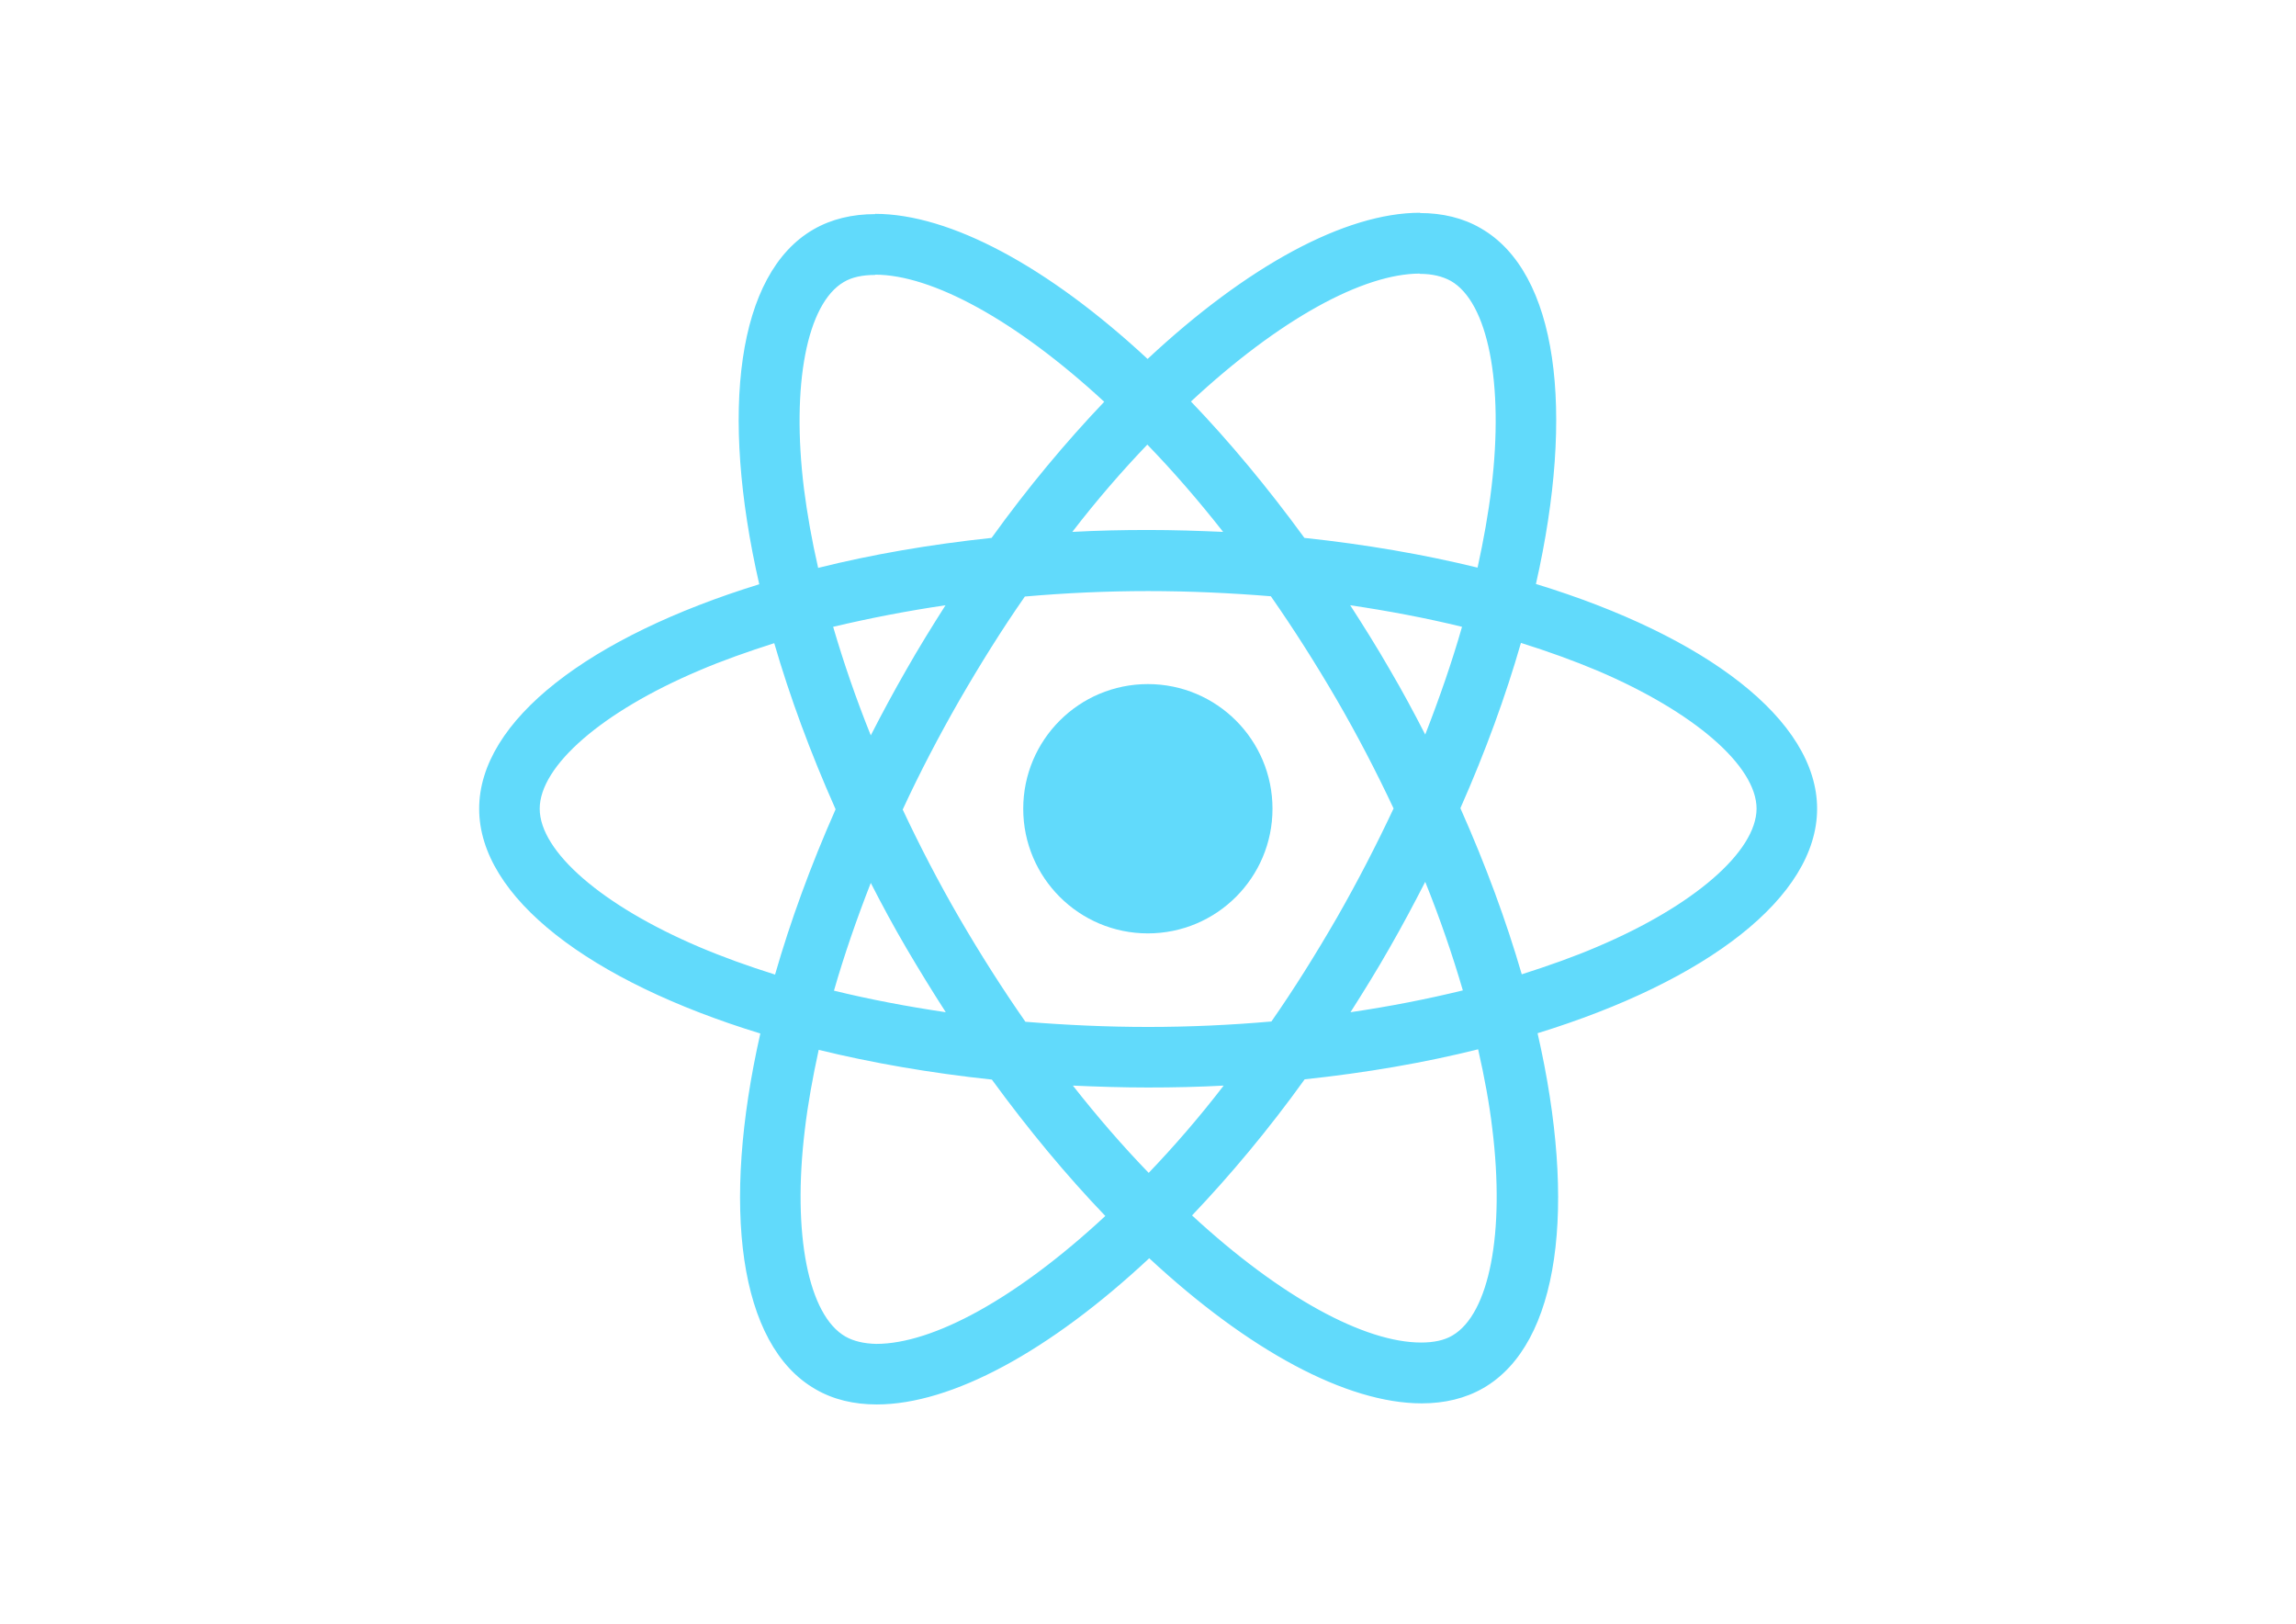
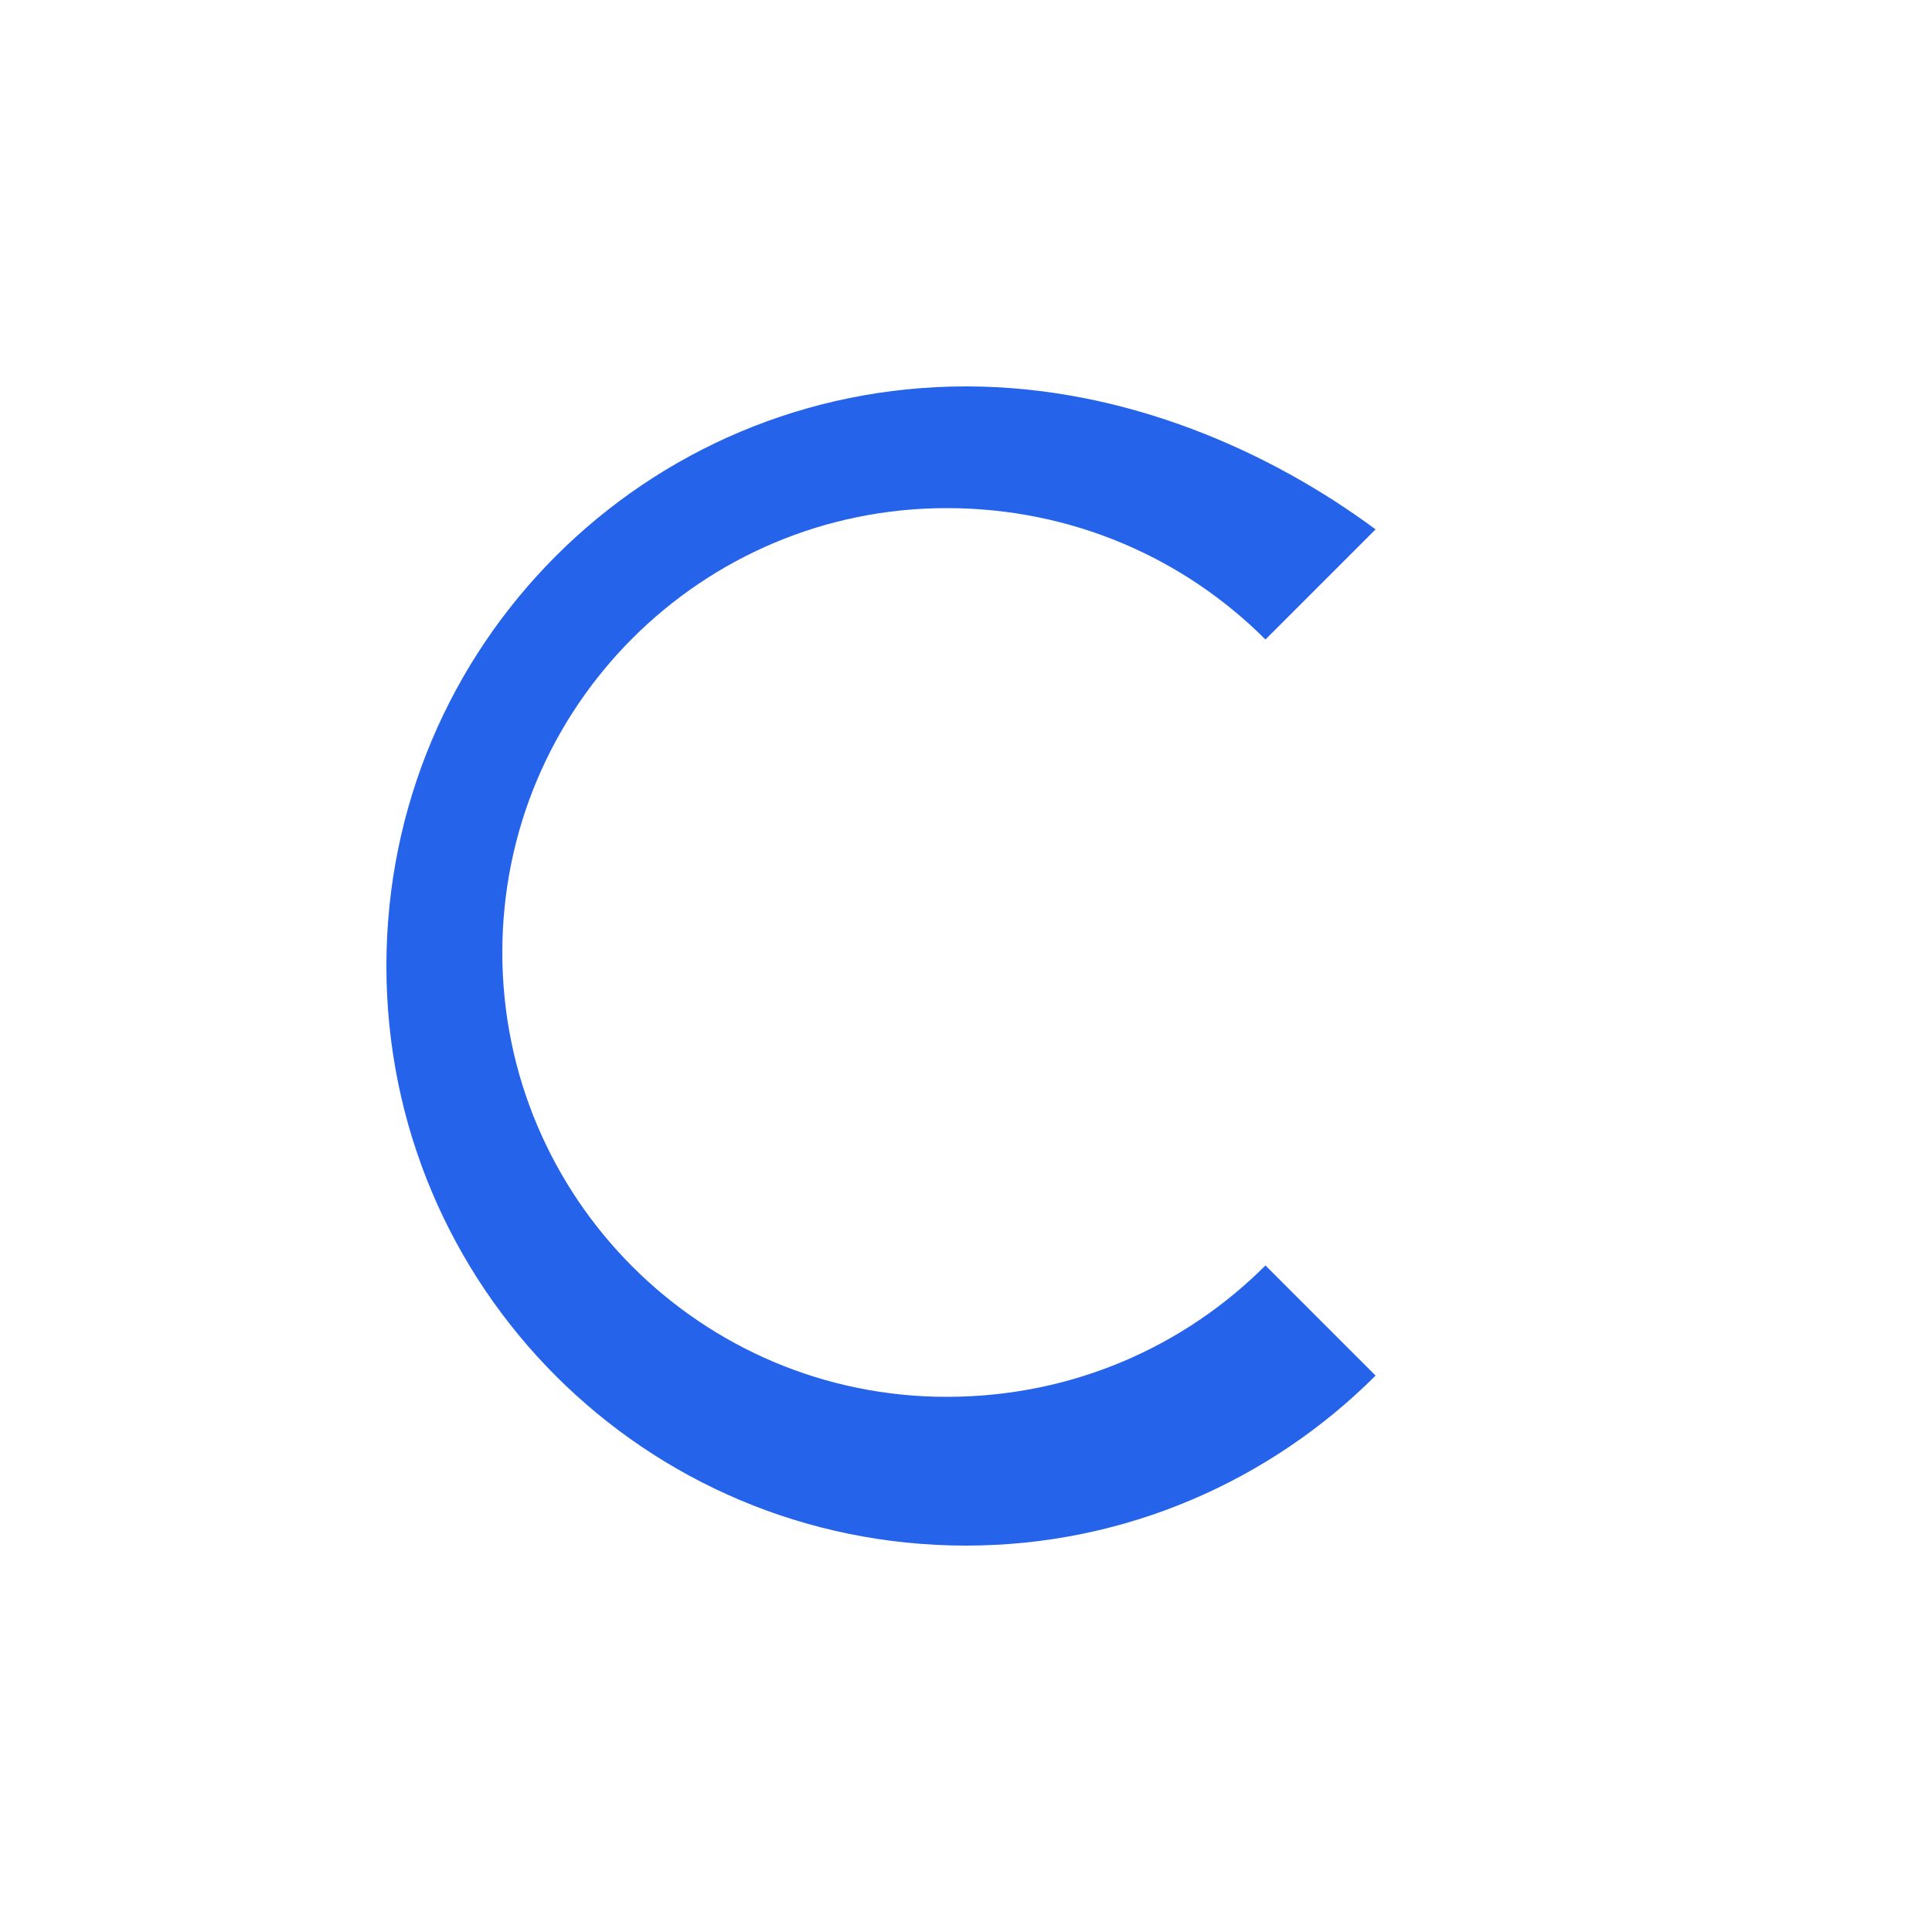
- <svg xmlns="http://www.w3.org/2000/svg" viewBox="0 0 841.9 595.3">
-   <g fill="#61DAFB">
-     <path d="M666.3 296.5c0-32.5-40.7-63.3-103.1-82.4 14.4-63.6 8-114.2-20.2-130.4-6.5-3.8-14.1-5.6-22.4-5.6v22.3c4.6 0 8.3.9 11.4 2.6 13.6 7.8 19.5 37.5 14.9 75.7-1.1 9.4-2.9 19.3-5.1 29.4-19.6-4.8-41-8.5-63.5-10.9-13.5-18.5-27.5-35.3-41.6-50 32.6-30.3 63.2-46.9 84-46.9V78c-27.5 0-63.5 19.6-99.9 53.6-36.4-33.8-72.4-53.2-99.9-53.2v22.3c20.7 0 51.4 16.5 84 46.6-14 14.7-28 31.4-41.3 49.9-22.6 2.4-44 6.1-63.6 11-2.3-10-4-19.7-5.2-29-4.7-38.2 1.1-67.9 14.6-75.8 3-1.8 6.9-2.6 11.5-2.6V78.5c-8.4 0-16 1.8-22.6 5.6-28.1 16.2-34.4 66.7-19.9 130.1-62.2 19.2-102.7 49.9-102.7 82.3 0 32.5 40.7 63.3 103.1 82.4-14.4 63.6-8 114.2 20.2 130.4 6.5 3.8 14.1 5.6 22.5 5.6 27.5 0 63.5-19.6 99.9-53.6 36.4 33.8 72.4 53.2 99.9 53.2 8.4 0 16-1.8 22.6-5.6 28.1-16.2 34.4-66.7 19.9-130.1 62-19.1 102.5-49.9 102.5-82.3zm-130.2-66.7c-3.7 12.9-8.3 26.2-13.5 39.5-4.1-8-8.4-16-13.1-24-4.6-8-9.5-15.8-14.4-23.4 14.2 2.1 27.9 4.7 41 7.9zm-45.8 106.5c-7.8 13.5-15.8 26.3-24.1 38.2-14.9 1.3-30 2-45.2 2-15.1 0-30.2-.7-45-1.9-8.3-11.9-16.4-24.6-24.2-38-7.6-13.1-14.5-26.4-20.8-39.8 6.2-13.4 13.2-26.8 20.7-39.9 7.8-13.5 15.8-26.3 24.1-38.2 14.9-1.3 30-2 45.2-2 15.1 0 30.2.7 45 1.9 8.3 11.9 16.4 24.6 24.2 38 7.6 13.1 14.5 26.4 20.8 39.8-6.3 13.4-13.2 26.8-20.7 39.9zm32.3-13c5.4 13.4 10 26.8 13.8 39.8-13.1 3.2-26.9 5.9-41.2 8 4.9-7.7 9.8-15.6 14.4-23.7 4.6-8 8.9-16.1 13-24.1zM421.2 430c-9.3-9.6-18.6-20.3-27.8-32 9 .4 18.2.7 27.5.7 9.4 0 18.7-.2 27.8-.7-9 11.7-18.3 22.4-27.5 32zm-74.4-58.9c-14.2-2.1-27.9-4.7-41-7.9 3.7-12.9 8.3-26.2 13.5-39.5 4.1 8 8.4 16 13.1 24 4.7 8 9.5 15.8 14.4 23.4zM420.7 163c9.3 9.6 18.6 20.3 27.8 32-9-.4-18.2-.7-27.5-.7-9.4 0-18.7.2-27.8.7 9-11.7 18.3-22.4 27.5-32zm-74 58.9c-4.9 7.7-9.8 15.6-14.4 23.7-4.6 8-8.9 16-13 24-5.4-13.4-10-26.8-13.8-39.8 13.1-3.1 26.9-5.8 41.2-7.9zm-90.5 125.2c-35.4-15.1-58.3-34.9-58.3-50.6 0-15.7 22.9-35.6 58.3-50.6 8.6-3.7 18-7 27.7-10.1 5.7 19.6 13.2 40 22.5 60.9-9.2 20.8-16.6 41.1-22.2 60.6-9.9-3.1-19.3-6.5-28-10.2zM310 490c-13.6-7.8-19.5-37.5-14.9-75.7 1.1-9.4 2.9-19.3 5.1-29.4 19.6 4.8 41 8.5 63.5 10.9 13.5 18.5 27.5 35.3 41.6 50-32.6 30.3-63.2 46.9-84 46.9-4.5-.1-8.3-1-11.3-2.7zm237.2-76.2c4.7 38.2-1.1 67.9-14.6 75.8-3 1.8-6.9 2.6-11.5 2.6-20.7 0-51.4-16.5-84-46.6 14-14.7 28-31.4 41.3-49.9 22.6-2.4 44-6.1 63.6-11 2.3 10.1 4.1 19.8 5.2 29.1zm38.5-66.7c-8.6 3.7-18 7-27.7 10.1-5.7-19.6-13.2-40-22.5-60.9 9.2-20.8 16.6-41.1 22.2-60.6 9.9 3.1 19.3 6.5 28.1 10.2 35.4 15.1 58.3 34.9 58.3 50.6-.1 15.7-23 35.6-58.4 50.6zM320.8 78.4z" />
-     <circle cx="420.9" cy="296.5" r="45.7" />
-     <path d="M520.5 78.1z" />
+ <svg xmlns="http://www.w3.org/2000/svg" viewBox="0 0 100 100">
+   <g fill="#2563eb">
+     <path d="M50 20c-16.6 0-30 13.4-30 30s13.4 30 30 30c8.3 0 15.8-3.4 21.2-8.8l-5.7-5.7c-4.2 4.2-10 6.8-16.5 6.8-12.7 0-23-10.3-23-23s10.3-23 23-23c6.5 0 12.3 2.6 16.5 6.8l5.7-5.7C65.8 23.4 58.3 20 50 20z" />
  </g>
</svg>
